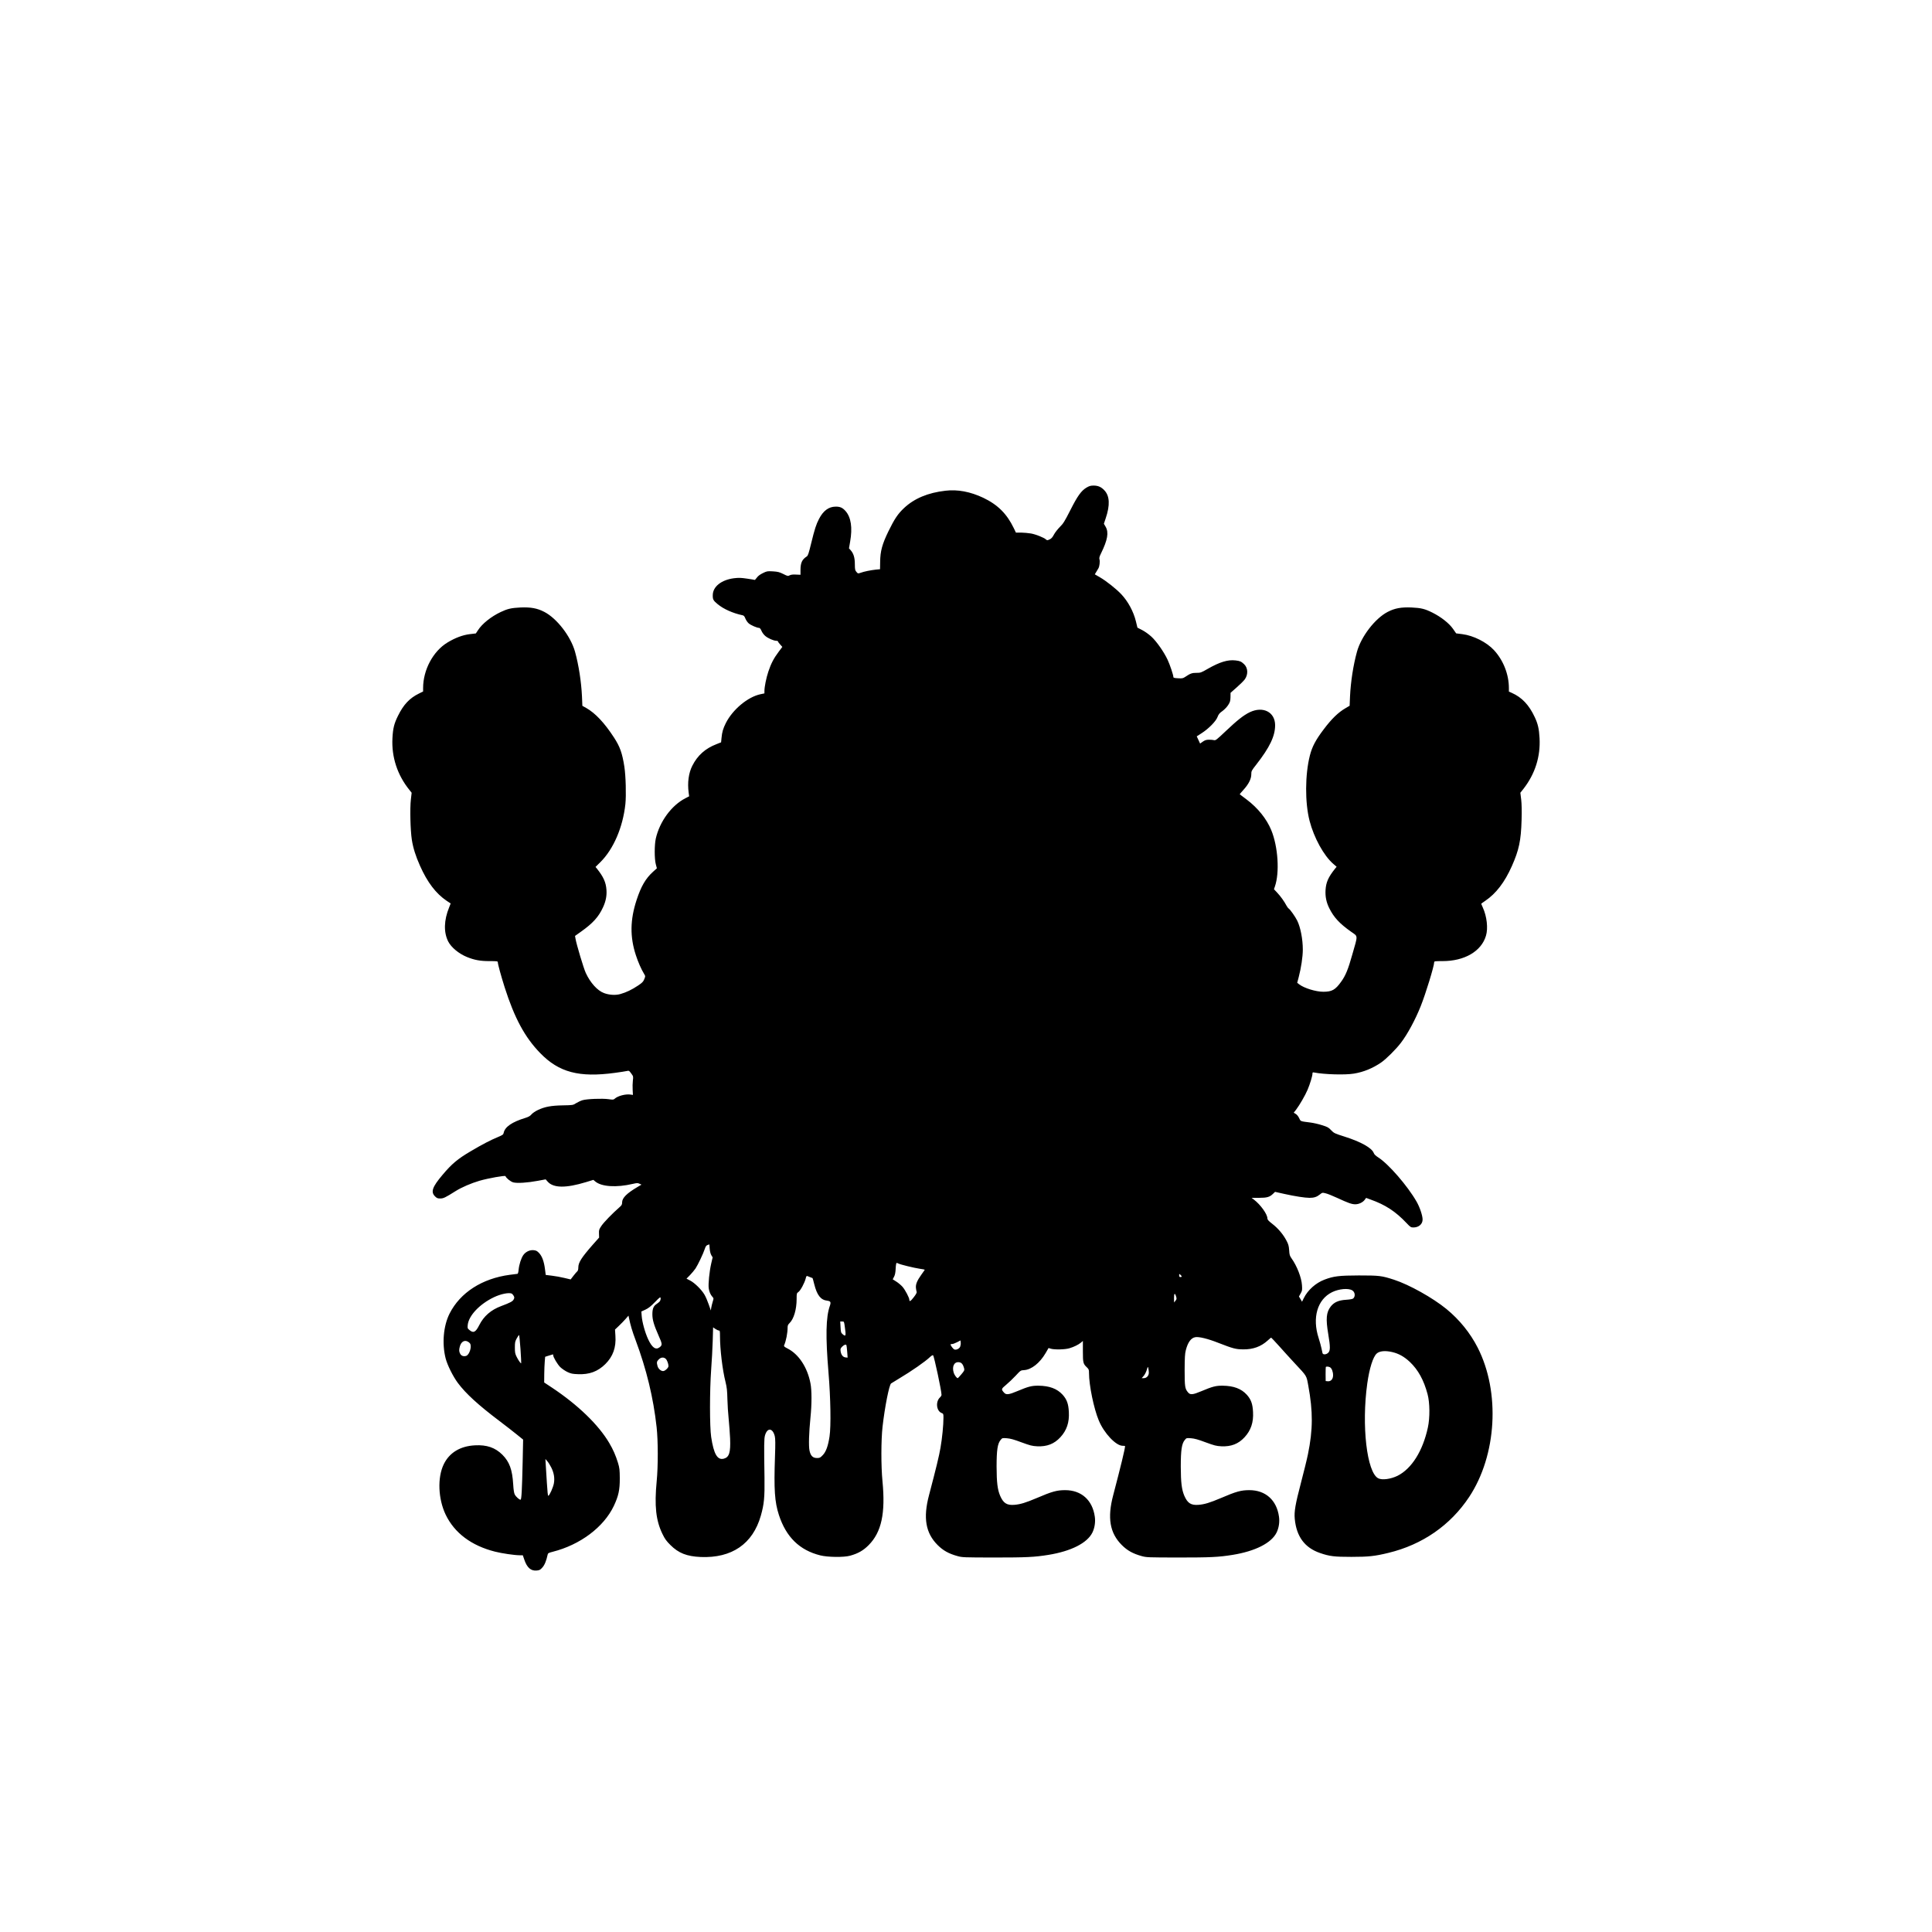
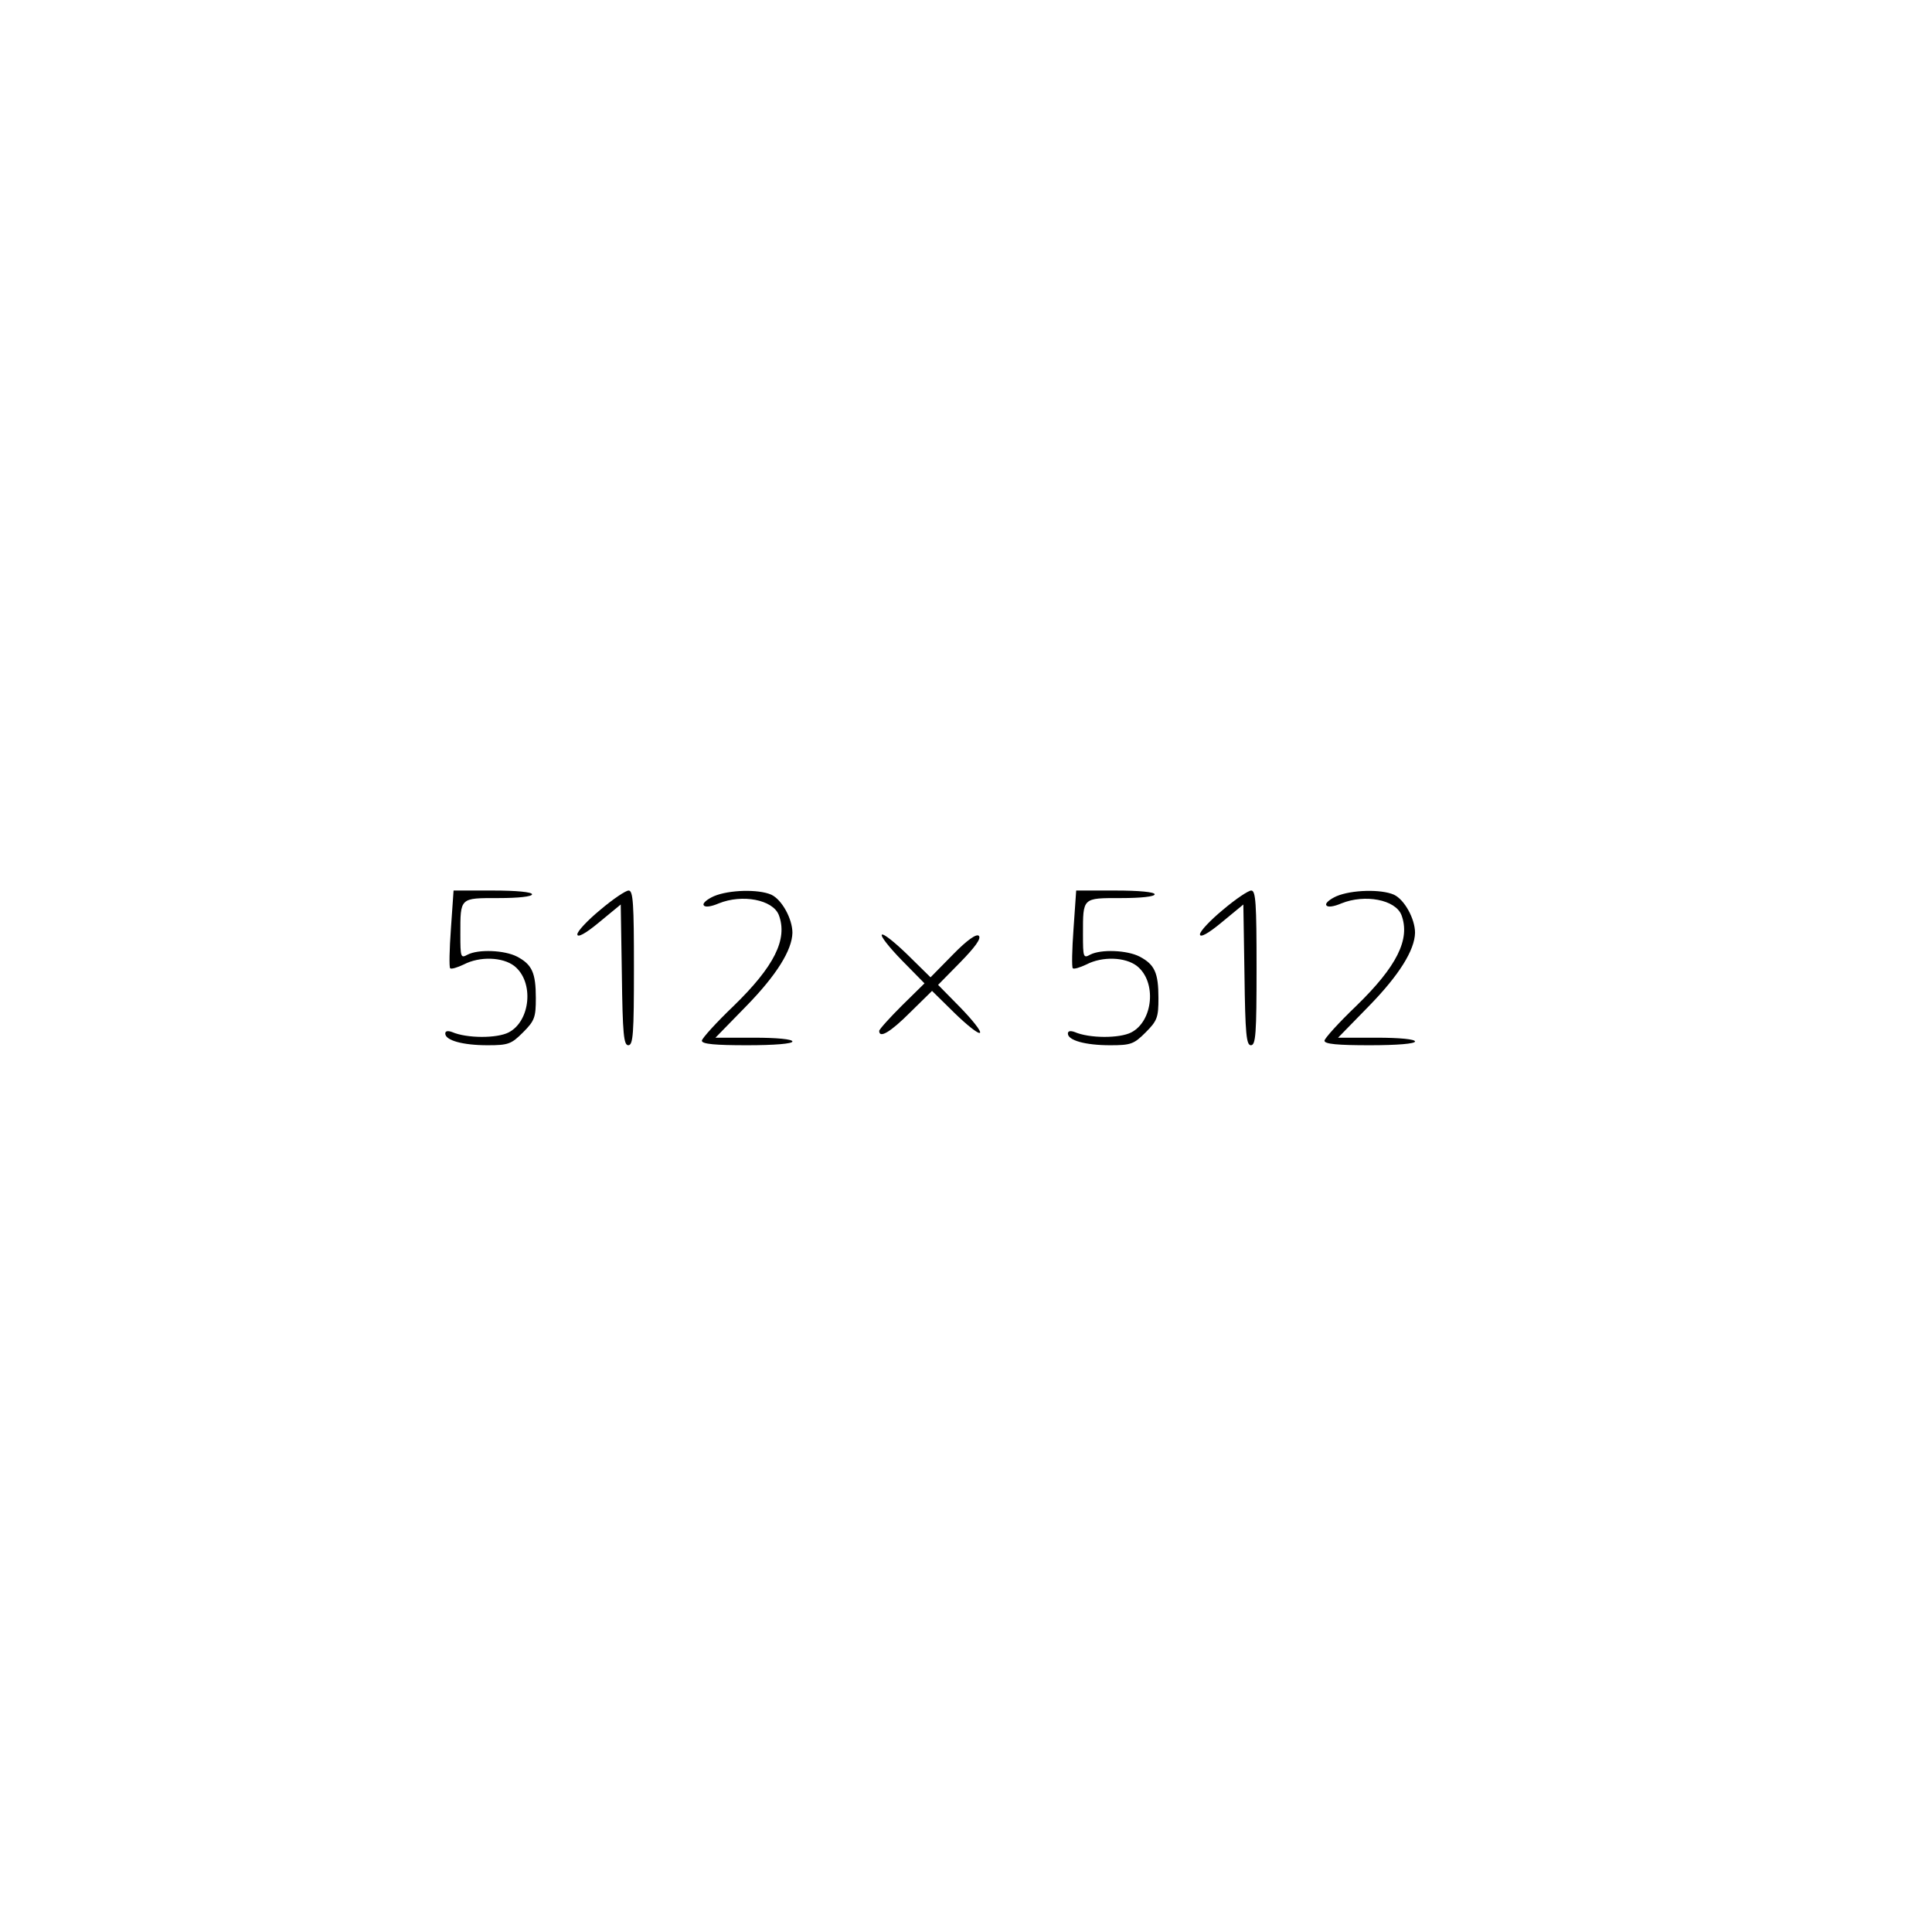
- <svg xmlns="http://www.w3.org/2000/svg" version="1.0" width="3000pt" height="3000pt" viewBox="0 0 3000 3000" preserveAspectRatio="xMidYMid meet">
-   <g transform="translate(0,3000) scale(0.1,-0.1)" fill="#000000" stroke="none">
-     <path d="M16870 22428 c-81 -49 -139 -130 -251 -352 -88 -173 -109 -207 -163 -260 -34 -34 -75 -87 -91 -118 -23 -43 -39 -61 -67 -74 -35 -16 -39 -16 -56 -1 -33 30 -156 79 -232 93 -41 7 -111 13 -155 14 l-80 0 -33 69 c-107 222 -249 364 -473 471 -201 95 -400 133 -589 110 -271 -31 -483 -120 -641 -268 -98 -92 -149 -169 -245 -365 -96 -198 -125 -306 -127 -469 l-2 -117 -65 -6 c-81 -9 -182 -29 -236 -49 -40 -14 -42 -14 -65 13 -22 25 -24 37 -25 122 0 102 -21 168 -68 219 l-23 25 18 105 c38 217 14 377 -71 474 -47 53 -85 70 -155 69 -107 -1 -191 -63 -257 -190 -45 -87 -67 -154 -123 -383 -37 -153 -49 -188 -67 -200 -75 -49 -98 -99 -98 -215 l0 -70 -69 3 c-47 3 -78 -1 -98 -11 -27 -15 -33 -14 -100 20 -61 30 -84 36 -162 41 -87 5 -94 3 -157 -28 -43 -21 -75 -45 -93 -71 -16 -21 -30 -37 -32 -34 -2 2 -56 11 -119 20 -95 14 -128 15 -204 6 -193 -25 -325 -129 -328 -258 -2 -71 7 -87 74 -143 92 -77 238 -142 389 -174 20 -4 30 -17 43 -50 10 -25 32 -58 51 -75 33 -29 130 -71 163 -71 11 0 24 -17 36 -45 10 -25 36 -61 59 -80 43 -37 131 -75 172 -75 14 0 25 -4 25 -10 0 -5 15 -27 34 -47 l34 -38 -60 -80 c-73 -97 -116 -180 -157 -303 -33 -98 -61 -238 -61 -302 l0 -37 -62 -13 c-197 -42 -431 -237 -538 -449 -42 -84 -58 -140 -66 -227 l-7 -71 -71 -28 c-174 -67 -295 -175 -376 -336 -57 -112 -77 -261 -57 -414 l8 -60 -58 -30 c-216 -111 -400 -362 -460 -627 -22 -100 -22 -311 0 -397 l17 -64 -60 -54 c-115 -104 -186 -227 -255 -438 -101 -308 -105 -572 -11 -858 34 -105 84 -219 127 -289 22 -36 22 -36 3 -83 -16 -40 -31 -55 -100 -101 -91 -61 -180 -104 -269 -129 -74 -22 -176 -16 -257 15 -102 38 -212 160 -282 312 -33 70 -146 448 -160 534 l-7 41 94 67 c183 130 273 229 341 378 43 93 60 179 53 271 -8 117 -47 202 -148 329 l-22 26 75 74 c204 202 350 541 389 903 14 135 6 439 -16 580 -33 212 -68 310 -161 453 -148 228 -290 378 -430 458 l-61 34 -6 145 c-11 231 -51 489 -108 695 -67 239 -280 516 -476 618 -111 58 -212 76 -373 69 -141 -7 -199 -20 -306 -71 -148 -70 -288 -182 -352 -282 l-33 -50 -94 -11 c-109 -13 -227 -57 -347 -130 -223 -135 -378 -425 -378 -707 l0 -53 -64 -32 c-146 -71 -241 -173 -326 -346 -60 -121 -78 -194 -86 -345 -16 -294 76 -575 264 -807 l34 -43 -12 -105 c-16 -133 -8 -478 15 -625 20 -127 59 -252 126 -402 115 -259 247 -432 415 -546 l62 -41 -24 -61 c-82 -201 -86 -388 -14 -530 47 -91 163 -188 290 -240 115 -47 210 -65 353 -64 112 0 127 -2 127 -17 0 -30 50 -212 106 -389 154 -481 313 -776 552 -1022 291 -300 605 -383 1162 -307 80 11 161 23 181 28 35 8 38 7 71 -38 33 -45 33 -47 25 -111 -4 -36 -6 -100 -3 -144 l4 -78 -33 5 c-77 13 -201 -19 -250 -64 -18 -16 -28 -17 -95 -7 -99 14 -340 4 -405 -16 -27 -8 -72 -29 -99 -46 -49 -31 -50 -31 -205 -34 -183 -3 -283 -22 -388 -72 -41 -19 -84 -49 -100 -68 -21 -25 -45 -39 -93 -54 -210 -64 -320 -140 -339 -233 -5 -27 -15 -34 -96 -68 -103 -42 -236 -111 -410 -214 -207 -121 -300 -199 -445 -372 -157 -186 -184 -263 -116 -331 29 -29 41 -34 81 -34 51 0 78 13 240 115 94 59 241 122 370 160 138 40 399 86 404 72 10 -30 80 -86 121 -97 60 -16 219 -6 379 24 l124 23 31 -35 c88 -101 284 -103 595 -8 l115 35 28 -24 c98 -83 328 -98 585 -38 64 15 77 15 103 2 l31 -14 -58 -34 c-171 -101 -243 -172 -243 -243 0 -32 -6 -44 -42 -75 -110 -96 -243 -234 -279 -288 -37 -55 -40 -64 -38 -120 l2 -62 -97 -109 c-177 -202 -226 -278 -226 -356 0 -30 -6 -50 -16 -59 -9 -7 -36 -39 -60 -70 l-43 -56 -97 23 c-53 13 -140 29 -193 35 l-97 12 -12 93 c-15 116 -44 197 -91 247 -30 32 -46 40 -83 44 -61 7 -126 -24 -163 -77 -33 -48 -64 -146 -72 -227 -3 -36 -11 -63 -17 -63 -6 0 -60 -7 -119 -15 -431 -57 -771 -276 -936 -602 -96 -191 -120 -465 -61 -697 27 -104 114 -279 190 -381 123 -165 318 -343 645 -590 94 -71 215 -165 269 -209 l99 -80 -7 -340 c-10 -446 -18 -588 -32 -593 -16 -5 -72 44 -91 81 -11 20 -19 73 -24 156 -14 231 -58 350 -168 461 -112 111 -242 156 -427 146 -228 -12 -396 -114 -483 -293 -101 -207 -88 -537 29 -783 137 -285 399 -482 767 -575 106 -27 304 -56 383 -56 l48 0 22 -64 c42 -127 103 -182 194 -173 44 4 55 10 88 47 35 39 61 103 82 200 4 22 15 28 78 44 427 108 792 382 949 711 73 155 94 249 93 430 -1 134 -4 160 -28 240 -35 114 -75 206 -136 309 -167 283 -487 592 -892 861 l-118 78 1 126 c1 69 4 159 8 200 l6 73 60 19 c33 10 61 19 63 19 1 0 2 -6 2 -13 0 -31 65 -140 108 -184 26 -25 76 -60 112 -77 55 -26 80 -31 164 -34 177 -8 308 41 425 156 119 118 170 258 157 440 l-6 97 58 55 c32 30 79 79 105 108 l46 53 6 -28 c23 -115 53 -216 104 -351 169 -452 277 -896 327 -1354 23 -208 24 -604 1 -838 -37 -383 -12 -612 90 -820 37 -77 61 -109 122 -170 128 -128 255 -177 471 -187 484 -20 809 203 934 641 51 179 61 284 57 591 -8 509 -7 607 8 657 36 124 120 116 152 -14 9 -40 10 -113 3 -313 -18 -514 -5 -708 61 -910 112 -343 321 -547 643 -627 117 -29 364 -32 462 -5 124 34 206 81 289 165 199 201 262 494 214 992 -23 236 -22 640 1 845 35 308 103 651 133 673 10 7 66 41 124 76 196 117 406 263 481 335 24 22 41 31 47 26 17 -18 131 -552 131 -614 0 -10 -11 -28 -25 -41 -69 -65 -55 -207 24 -240 30 -12 31 -14 31 -75 0 -113 -20 -318 -46 -465 -22 -129 -64 -302 -178 -736 -94 -354 -53 -589 133 -775 86 -86 173 -134 306 -171 78 -22 95 -22 575 -23 498 0 622 6 840 41 352 57 603 184 683 347 35 72 49 163 37 246 -36 258 -209 412 -460 412 -128 0 -203 -20 -445 -124 -168 -71 -252 -97 -345 -104 -117 -9 -170 26 -220 141 -41 97 -54 206 -55 451 0 261 15 359 63 416 25 31 27 31 96 26 53 -4 110 -19 226 -63 137 -50 166 -58 246 -62 151 -7 264 37 359 140 99 107 141 231 132 393 -6 127 -32 196 -97 268 -86 94 -204 138 -375 140 -105 1 -158 -13 -327 -84 -130 -55 -174 -61 -205 -26 -49 54 -48 59 29 123 39 32 106 96 149 142 77 83 78 84 132 87 113 7 243 110 333 264 l46 79 36 -11 c59 -17 219 -13 287 7 71 21 142 56 181 89 l29 25 0 -162 c0 -177 4 -194 64 -250 28 -27 31 -36 31 -87 0 -188 75 -553 152 -736 81 -197 266 -393 370 -393 21 0 38 -2 38 -4 0 -41 -65 -309 -184 -762 -94 -354 -53 -589 133 -775 86 -86 173 -134 306 -171 78 -22 95 -22 575 -23 498 0 622 6 840 41 352 57 603 184 683 347 35 72 49 163 37 246 -36 258 -209 412 -460 412 -128 0 -203 -20 -445 -124 -168 -71 -252 -97 -345 -104 -117 -9 -170 26 -220 141 -41 97 -54 206 -55 451 0 261 15 359 63 416 25 31 27 31 96 26 53 -4 110 -19 226 -63 137 -50 166 -58 246 -62 151 -7 264 37 359 140 99 107 141 231 132 393 -6 127 -32 196 -97 268 -86 94 -204 138 -375 140 -105 1 -158 -13 -327 -84 -138 -58 -176 -62 -211 -19 -47 56 -52 87 -52 345 1 192 4 253 18 308 31 122 80 191 146 203 55 11 196 -23 360 -88 229 -89 270 -100 386 -101 153 -2 277 44 380 138 27 25 51 45 54 44 3 0 59 -60 124 -132 64 -73 172 -190 238 -262 198 -212 184 -190 214 -351 74 -402 73 -683 -5 -1064 -16 -80 -66 -282 -110 -450 -86 -327 -106 -444 -95 -555 26 -274 154 -448 392 -530 148 -51 220 -60 488 -60 268 0 364 11 574 62 527 127 963 429 1254 868 429 648 485 1627 133 2318 -117 230 -284 435 -486 601 -213 174 -578 378 -815 455 -192 62 -227 66 -545 66 -306 -1 -391 -11 -533 -65 -136 -51 -261 -163 -322 -288 l-27 -55 -24 41 -24 40 26 47 c25 43 26 54 21 128 -7 118 -78 300 -162 417 -28 40 -33 56 -37 127 -5 68 -12 93 -43 151 -50 95 -130 190 -220 259 -59 46 -75 64 -75 84 0 65 -107 214 -210 292 l-35 27 113 0 c126 0 167 12 219 62 l32 31 143 -32 c166 -37 322 -61 393 -61 69 0 112 14 158 51 38 31 41 32 89 20 28 -6 109 -38 182 -72 173 -80 226 -99 281 -99 55 0 116 29 146 69 l22 30 71 -26 c228 -81 387 -185 556 -364 61 -64 68 -69 108 -69 82 0 142 52 142 123 0 62 -44 192 -94 279 -139 243 -436 586 -598 688 -37 24 -59 45 -67 67 -29 78 -199 173 -451 253 -157 50 -166 54 -210 100 -39 42 -57 52 -141 78 -52 17 -135 36 -185 42 -157 20 -147 16 -171 68 -13 28 -35 55 -53 65 l-31 19 36 46 c55 73 141 221 179 310 37 87 76 215 76 251 0 19 4 22 28 17 151 -30 480 -40 615 -17 150 24 293 83 424 173 77 53 228 203 306 305 102 133 222 355 307 567 79 198 210 626 210 685 0 15 15 17 128 17 342 -1 605 152 676 394 35 115 14 301 -49 438 -14 30 -25 56 -25 58 0 2 28 22 63 46 167 113 301 287 413 539 111 250 142 396 151 716 4 143 2 247 -6 317 l-13 106 49 62 c180 232 265 499 249 788 -8 142 -25 220 -75 325 -88 189 -200 307 -356 376 l-45 20 0 54 c0 213 -86 432 -231 589 -116 125 -318 227 -493 249 l-95 12 -50 72 c-61 86 -183 182 -316 249 -120 60 -177 74 -325 81 -161 7 -262 -11 -373 -69 -196 -102 -411 -382 -476 -618 -58 -210 -97 -465 -108 -695 l-6 -144 -63 -37 c-115 -67 -216 -165 -341 -331 -124 -164 -178 -267 -213 -403 -76 -298 -78 -732 -5 -1016 69 -265 221 -541 368 -668 l52 -45 -23 -28 c-107 -134 -141 -212 -149 -333 -6 -102 12 -191 58 -283 72 -144 160 -238 336 -363 113 -80 111 -43 22 -354 -66 -235 -105 -329 -173 -423 -91 -128 -144 -157 -278 -157 -115 0 -297 56 -374 115 l-31 24 23 87 c37 139 64 318 64 428 0 164 -36 347 -87 451 -31 62 -107 170 -132 187 -10 7 -26 29 -36 48 -31 60 -90 143 -143 199 l-50 53 14 41 c76 215 50 620 -56 877 -73 176 -208 344 -382 475 -57 43 -105 79 -107 81 -2 2 24 33 58 70 79 87 121 169 121 240 0 51 3 57 77 151 209 268 293 442 293 613 -1 203 -187 299 -393 201 -95 -45 -198 -127 -375 -295 -140 -133 -156 -145 -180 -139 -15 4 -51 7 -81 7 -41 -1 -62 -8 -95 -31 l-41 -29 -26 56 -26 56 76 49 c109 70 223 186 247 252 16 42 30 60 76 92 31 23 70 63 89 93 29 45 34 62 36 121 l1 69 93 82 c51 44 107 100 125 123 58 76 54 181 -8 240 -45 42 -64 50 -133 58 -119 14 -244 -24 -430 -130 -104 -60 -113 -63 -176 -63 -68 1 -97 -10 -174 -62 -36 -24 -47 -26 -112 -22 -59 3 -73 7 -73 20 0 31 -52 186 -89 266 -57 122 -170 284 -251 359 -40 37 -103 82 -144 103 l-74 38 -23 95 c-37 154 -123 313 -228 424 -77 82 -236 208 -332 263 l-79 46 22 36 c12 21 27 46 34 57 17 28 26 104 17 138 -7 22 -2 43 24 95 103 210 122 325 71 413 l-27 46 28 84 c70 206 63 349 -22 437 -48 51 -97 72 -165 72 -48 0 -67 -6 -112 -32z m-5825 -11918 l21 -34 -23 -99 c-28 -125 -47 -314 -38 -381 8 -56 27 -99 58 -134 20 -21 20 -24 4 -75 -9 -28 -19 -71 -23 -94 l-6 -42 -33 94 c-18 52 -47 120 -66 152 -46 78 -152 182 -221 218 l-58 30 54 55 c29 30 68 77 86 103 38 58 120 230 144 304 13 40 23 54 44 61 l27 9 5 -66 c3 -41 13 -79 25 -101z m2905 -130 c30 -16 243 -68 331 -81 44 -6 79 -13 79 -15 0 -1 -24 -37 -54 -78 -67 -94 -90 -151 -83 -208 2 -24 8 -50 11 -59 4 -10 -11 -39 -45 -82 -49 -64 -69 -75 -69 -39 0 31 -66 156 -107 202 -23 25 -65 61 -96 80 l-55 35 21 40 c15 28 22 65 25 128 2 48 9 87 14 87 5 0 18 -5 28 -10z m4400 -202 c0 -4 -9 -8 -20 -8 -15 0 -20 7 -20 27 0 25 0 26 20 8 11 -10 20 -22 20 -27z m-5765 -12 c17 -6 31 -11 32 -12 2 0 14 -44 27 -97 43 -170 101 -243 201 -254 53 -7 61 -22 41 -80 -62 -175 -68 -474 -21 -1038 33 -397 40 -833 16 -990 -22 -147 -55 -239 -105 -290 -39 -41 -47 -45 -90 -45 -65 0 -99 34 -116 116 -15 69 -9 277 15 514 21 206 21 422 0 529 -48 250 -183 454 -357 542 -47 24 -58 34 -53 47 32 73 55 194 55 281 0 28 7 44 29 65 67 64 111 213 111 375 0 88 1 90 29 110 32 23 95 141 112 209 8 35 13 42 27 37 9 -4 31 -12 47 -19z m8413 -203 c44 -27 51 -94 14 -126 -11 -9 -51 -16 -112 -20 -115 -7 -186 -39 -237 -105 -69 -90 -78 -190 -38 -428 33 -197 33 -257 0 -289 -29 -30 -81 -34 -89 -7 -2 9 -10 42 -16 74 -6 31 -26 103 -44 160 -103 317 -20 601 208 713 105 52 254 66 314 28z m-13053 -49 c8 -4 22 -19 31 -35 13 -25 13 -32 0 -57 -15 -30 -53 -50 -192 -102 -161 -60 -272 -157 -343 -298 -55 -109 -90 -127 -151 -75 -31 25 -32 30 -27 80 15 144 184 323 405 429 106 51 228 76 277 58z m10314 -35 c15 -44 14 -53 -9 -80 l-19 -24 -1 68 c0 72 11 86 29 36z m-8009 -79 c-6 -11 -29 -32 -51 -46 -51 -32 -69 -74 -69 -163 0 -85 24 -166 96 -329 59 -131 61 -148 17 -182 -60 -47 -117 -8 -179 125 -48 103 -93 266 -100 363 l-5 67 63 29 c47 22 84 51 148 117 75 77 85 84 88 63 2 -12 -2 -32 -8 -44z m2868 -402 c21 -144 16 -158 -34 -115 -25 22 -28 31 -32 110 l-5 87 30 0 c30 0 30 0 41 -82z m-1956 -58 c16 0 18 -11 18 -89 0 -201 38 -521 86 -711 21 -86 26 -134 29 -265 2 -88 11 -227 20 -310 8 -82 18 -218 22 -301 9 -219 -14 -292 -97 -314 -100 -27 -157 71 -197 337 -24 161 -24 720 0 1048 10 127 20 325 24 442 l6 212 36 -25 c20 -13 44 -24 53 -24z m-3080 -287 c8 -120 13 -220 11 -222 -5 -8 -44 46 -70 99 -24 48 -28 67 -28 145 0 81 3 95 29 143 16 28 32 52 36 52 4 0 13 -98 22 -217z m6828 37 c-13 -32 -59 -55 -89 -45 -18 5 -61 61 -61 79 0 3 11 6 24 6 13 0 48 13 77 28 l54 28 3 -34 c2 -19 -2 -47 -8 -62z m-7647 78 c12 -6 27 -18 34 -27 34 -44 -6 -177 -58 -195 -39 -13 -77 0 -94 34 -18 34 -19 61 -4 114 20 71 70 102 122 74z m5880 -55 c3 -5 8 -50 12 -101 l7 -93 -32 3 c-41 4 -69 40 -77 96 -5 36 -2 45 25 72 29 29 56 38 65 23z m8476 -108 c102 -24 185 -71 272 -152 130 -123 218 -283 276 -501 36 -134 38 -365 5 -518 -79 -365 -251 -639 -471 -750 -106 -52 -240 -70 -300 -39 -177 91 -261 821 -170 1473 33 235 89 412 146 464 44 40 132 49 242 23z m-11281 -105 c20 -19 42 -77 42 -113 0 -27 -54 -77 -83 -77 -35 0 -75 35 -87 78 -15 56 -13 71 19 103 35 35 77 38 109 9z m4604 -81 c11 -14 23 -42 28 -63 8 -34 5 -40 -42 -96 -27 -33 -53 -60 -57 -60 -14 0 -48 45 -60 79 -32 97 2 175 76 169 25 -2 42 -11 55 -29z m2897 -132 c1 -49 -34 -87 -80 -87 l-31 0 31 35 c17 19 38 61 48 93 16 54 17 56 24 27 4 -16 7 -47 8 -68z m2813 82 c27 -14 48 -69 48 -124 0 -60 -34 -98 -83 -93 l-32 3 -1 105 c0 58 1 108 3 113 6 10 41 9 65 -4z m-12092 -1556 c42 -84 55 -165 41 -245 -11 -63 -67 -189 -87 -195 -7 -2 -14 66 -22 199 -7 112 -15 241 -18 288 l-5 85 30 -35 c17 -19 44 -63 61 -97z" />
+ <svg xmlns="http://www.w3.org/2000/svg" version="1.0" width="512pt" height="512pt" viewBox="0 0 512 512" preserveAspectRatio="xMidYMid meet">
+   <g transform="translate(0,512) scale(0.1,-0.1)" fill="#000000" stroke="none">
+     <path d="M1195 2659 c-4 -55 -5 -102 -2 -105 3 -3 19 2 36 10 42 22 103 20 134 -4 53 -42 43 -146 -15 -176 -31 -16 -111 -16 -150 1 -11 4 -18 3 -18 -4 0 -18 46 -31 112 -31 55 0 63 3 94 34 31 31 34 40 34 91 0 67 -10 89 -50 110 -33 17 -102 20 -131 5 -18 -10 -19 -7 -19 54 0 98 -2 96 101 96 53 0 89 4 89 10 0 6 -41 10 -104 10 l-104 0 -7 -101z" />
+     <path d="M1591 2709 c-34 -28 -61 -57 -61 -65 0 -10 22 2 58 32 l57 47 3 -187 c2 -156 5 -186 17 -186 13 0 15 31 15 205 0 170 -2 205 -14 205 -8 0 -42 -23 -75 -51z" />
+     <path d="M1892 2745 c-18 -8 -31 -19 -27 -24 3 -6 19 -4 40 5 62 25 143 10 159 -31 24 -64 -12 -136 -120 -241 -46 -44 -84 -86 -84 -92 0 -9 36 -12 120 -12 73 0 120 4 120 10 0 6 -41 10 -102 10 l-102 0 82 84 c80 82 121 148 122 194 0 37 -28 88 -56 101 -34 15 -112 13 -152 -4z" />
+     <path d="M2845 2659 c-4 -55 -5 -102 -2 -105 3 -3 19 2 36 10 42 22 103 20 134 -4 53 -42 43 -146 -15 -176 -31 -16 -111 -16 -150 1 -11 4 -18 3 -18 -4 0 -18 46 -31 112 -31 55 0 63 3 94 34 31 31 34 40 34 91 0 67 -10 89 -50 110 -33 17 -102 20 -131 5 -18 -10 -19 -7 -19 54 0 98 -2 96 101 96 53 0 89 4 89 10 0 6 -41 10 -104 10 l-104 0 -7 -101z" />
+     <path d="M3241 2709 c-34 -28 -61 -57 -61 -65 0 -10 22 2 58 32 l57 47 3 -187 c2 -156 5 -186 17 -186 13 0 15 31 15 205 0 170 -2 205 -14 205 -8 0 -42 -23 -75 -51z" />
+     <path d="M3542 2745 c-18 -8 -31 -19 -27 -24 3 -6 19 -4 40 5 62 25 143 10 159 -31 24 -64 -12 -136 -120 -241 -46 -44 -84 -86 -84 -92 0 -9 36 -12 120 -12 73 0 120 4 120 10 0 6 -41 10 -102 10 l-102 0 82 84 c80 82 121 148 122 194 0 37 -28 88 -56 101 -34 15 -112 13 -152 -4z" />
+     <path d="M2337 2643 c-4 -4 20 -34 53 -68 l60 -61 -60 -59 c-33 -33 -60 -63 -60 -67 0 -21 30 -3 82 49 l58 57 60 -59 c33 -32 63 -56 67 -52 4 4 -20 34 -52 67 l-59 60 59 60 c39 40 56 63 49 70 -6 6 -30 -10 -69 -50 l-59 -60 -61 60 c-34 33 -64 57 -68 53z" />
  </g>
</svg>
